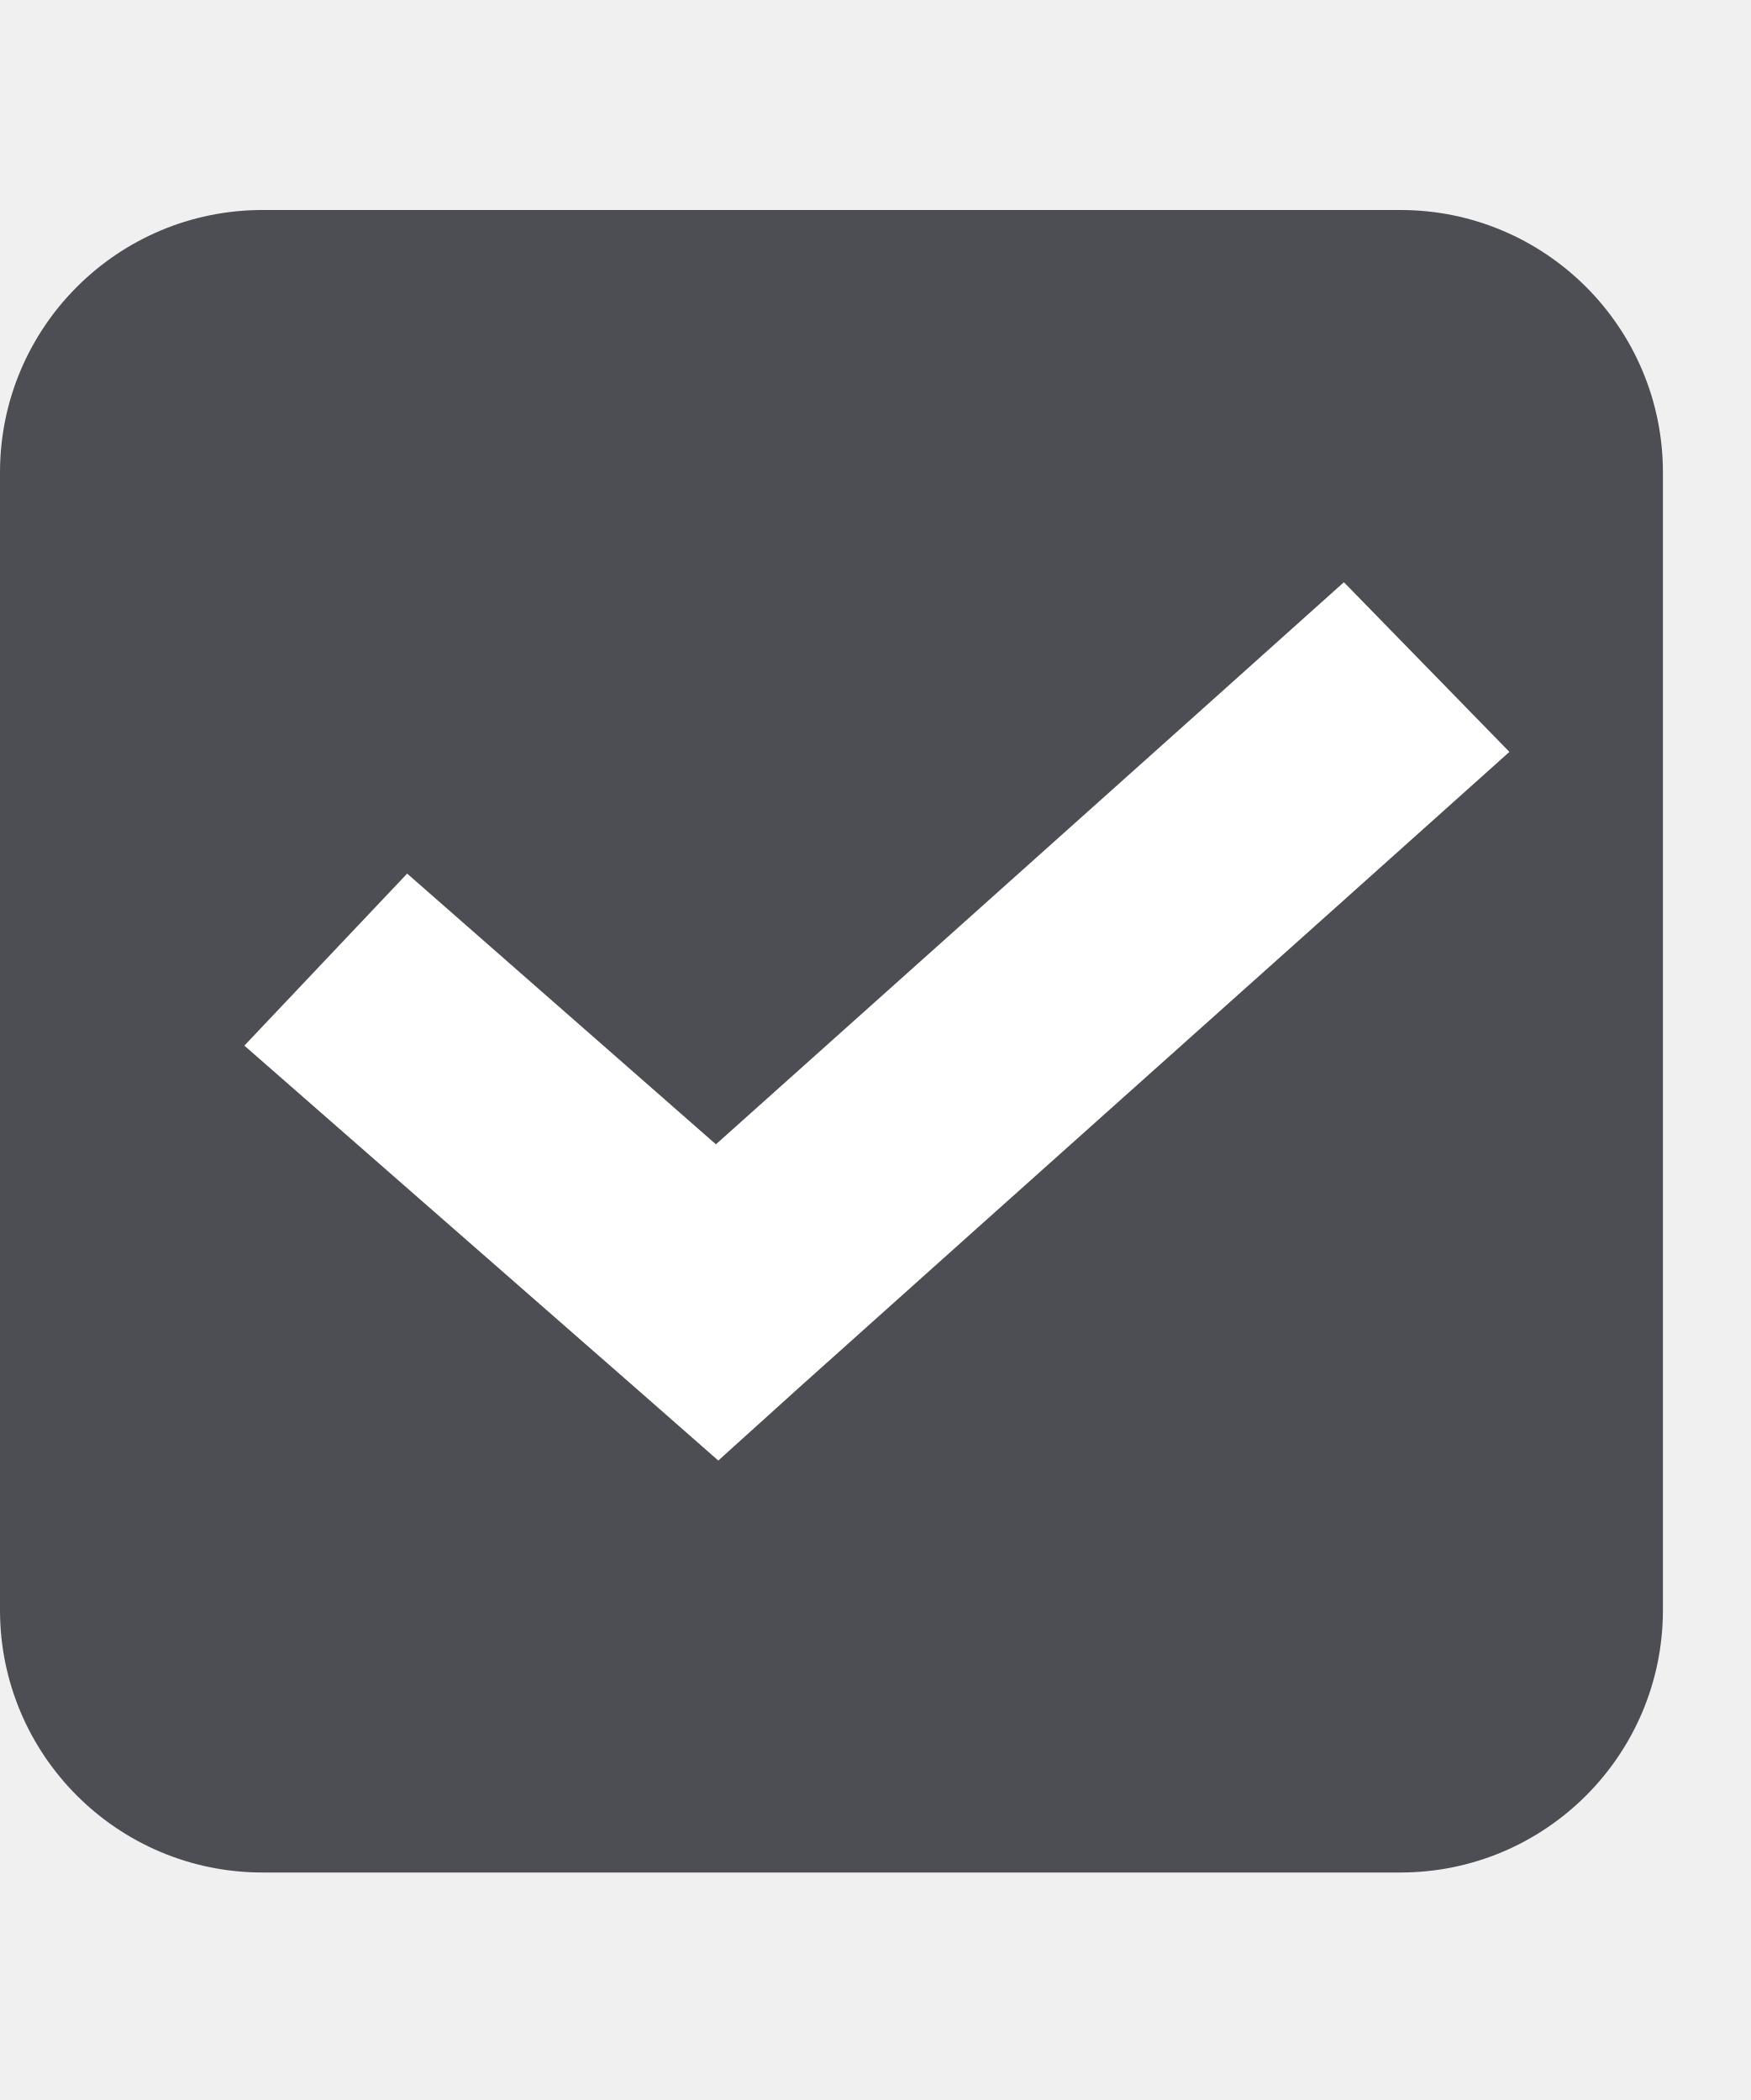
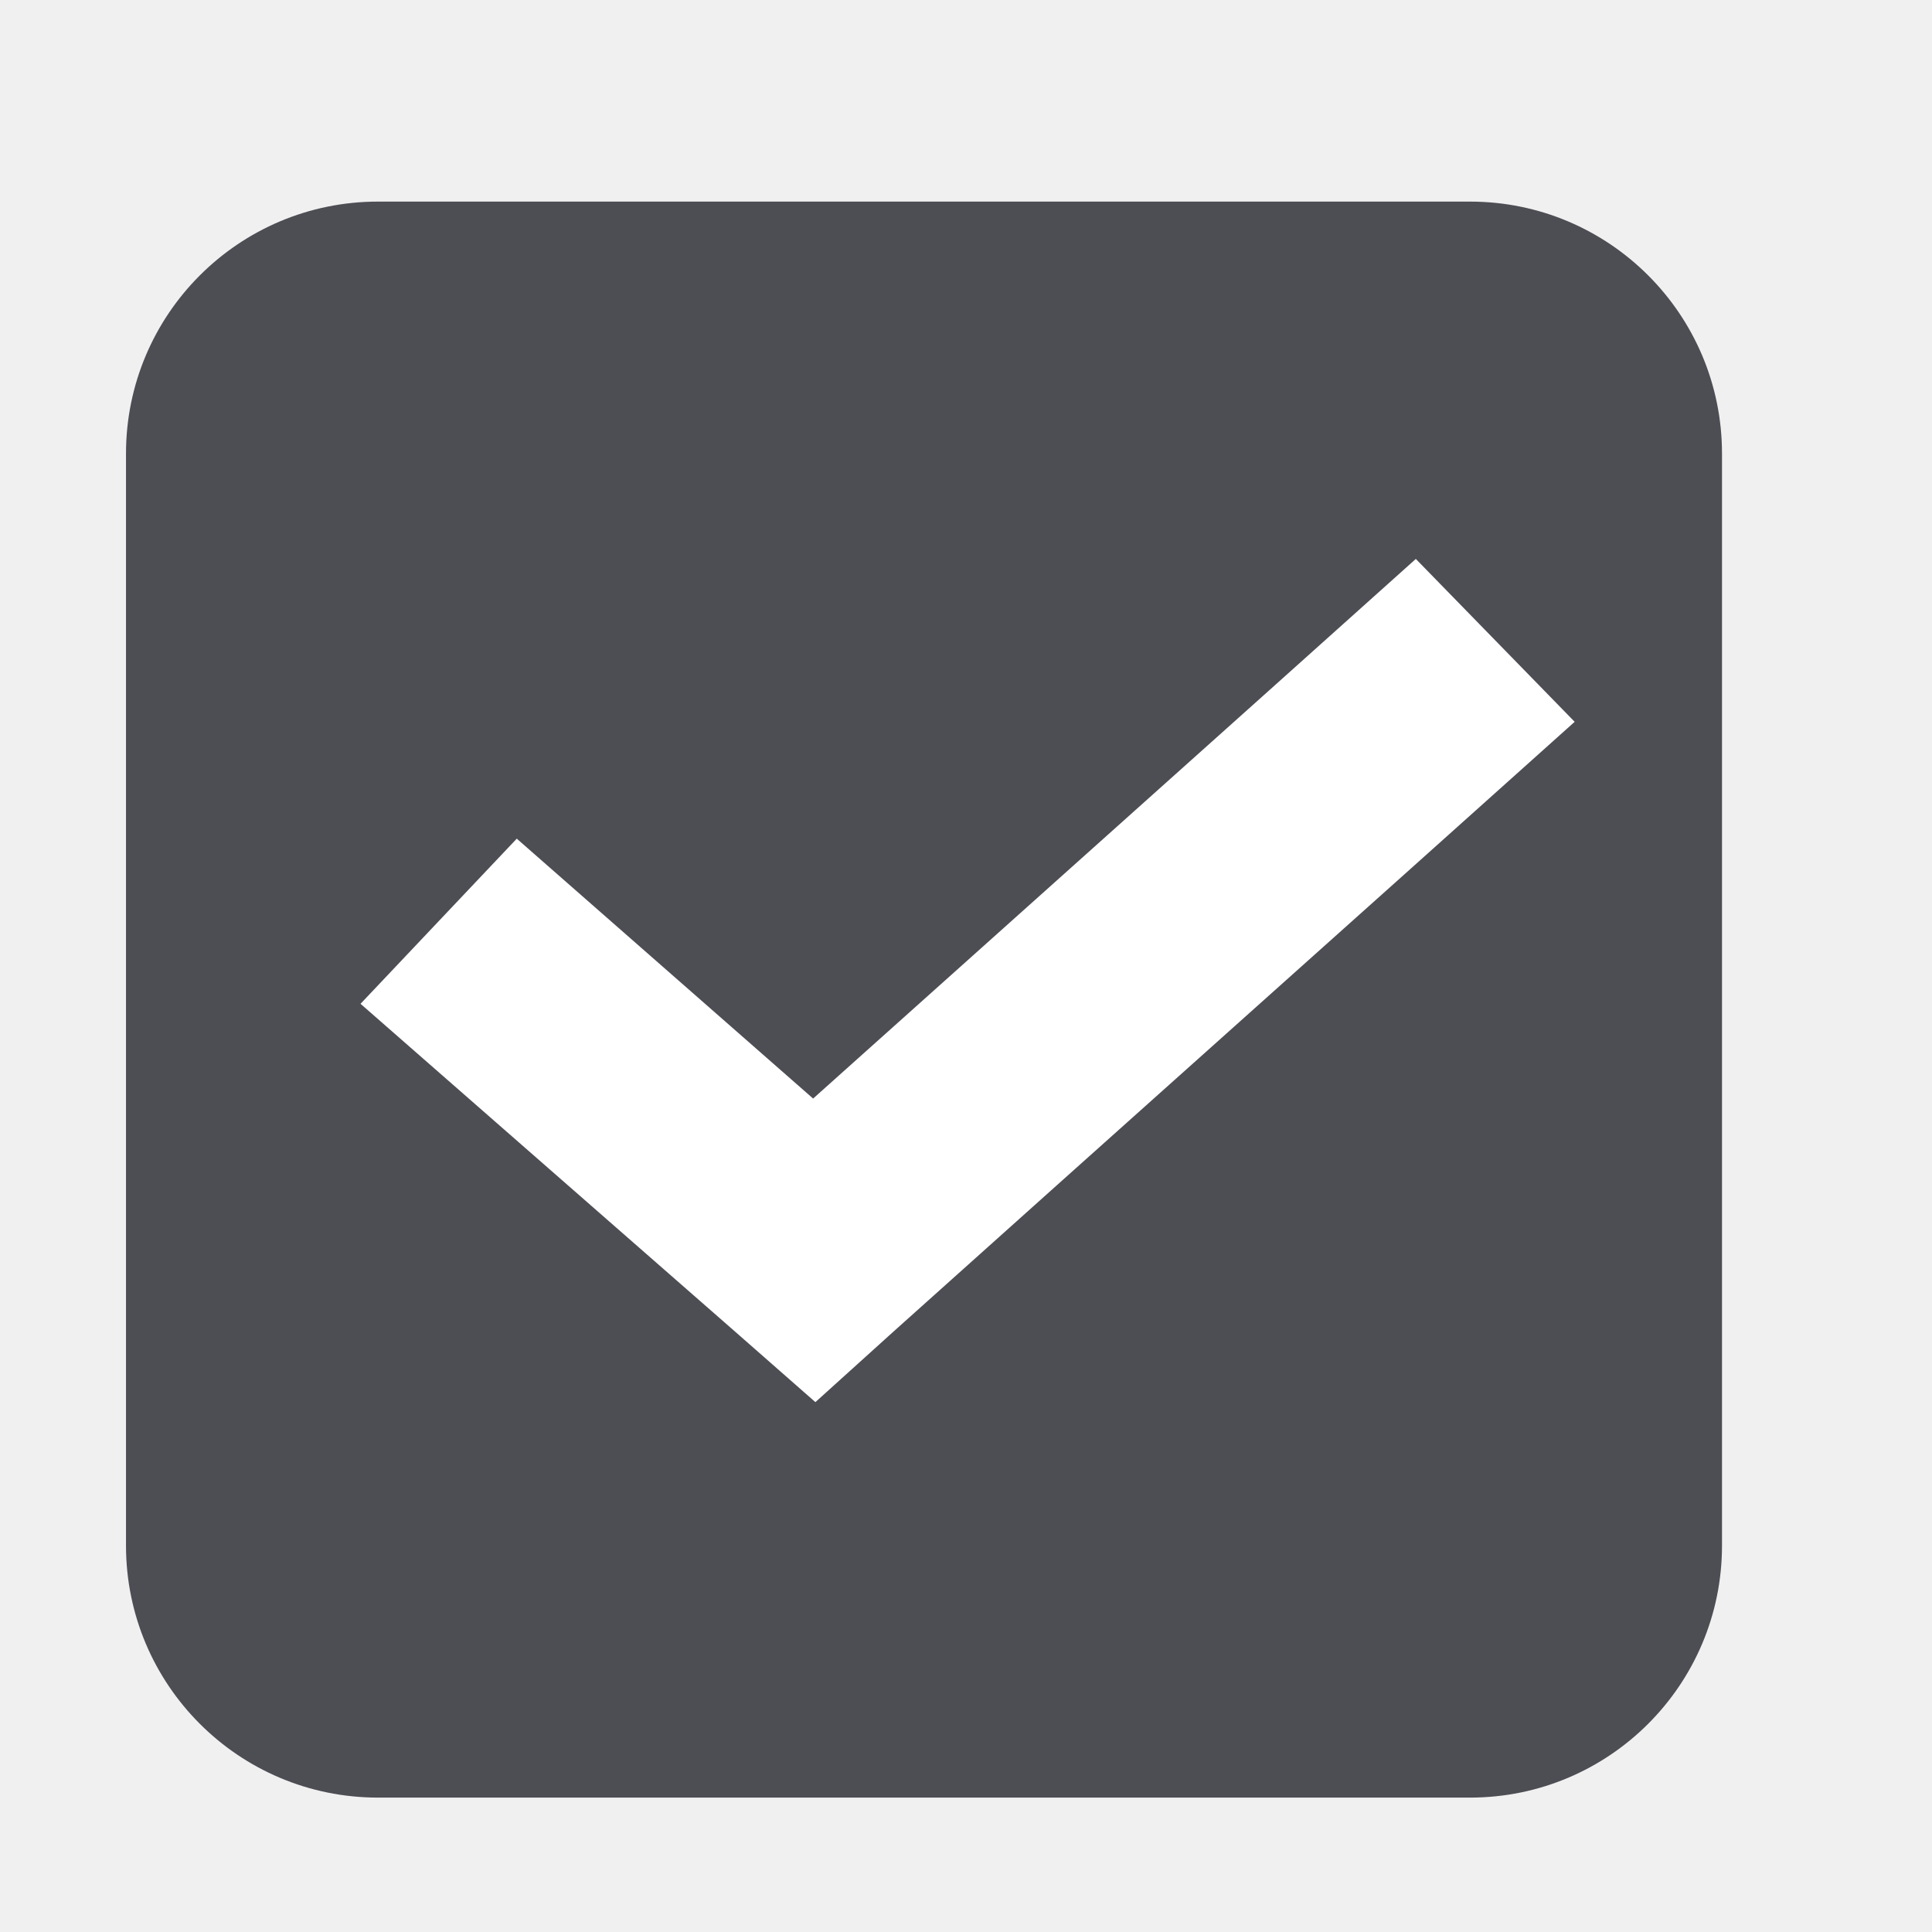
- <svg xmlns="http://www.w3.org/2000/svg" width="20" height="24" viewBox="0 0 20 24" fill="none">
+ <svg xmlns="http://www.w3.org/2000/svg" width="20" height="20" viewBox="0 0 20 23" fill="none">
  <rect y="2.4" width="19" height="19" rx="3" fill="#4D4D54" />
  <path d="M15.355 6.654C13.106 8.672 10.518 10.983 8.18 13.078L4.652 9.984L2.792 11.95L7.264 15.864L8.207 16.692L9.138 15.851C11.68 13.571 14.7 10.877 17.246 8.593L15.355 6.654Z" fill="white" />
</svg>
